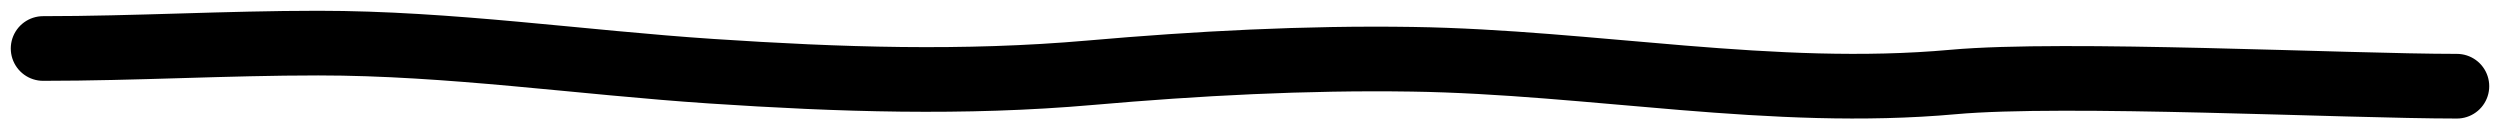
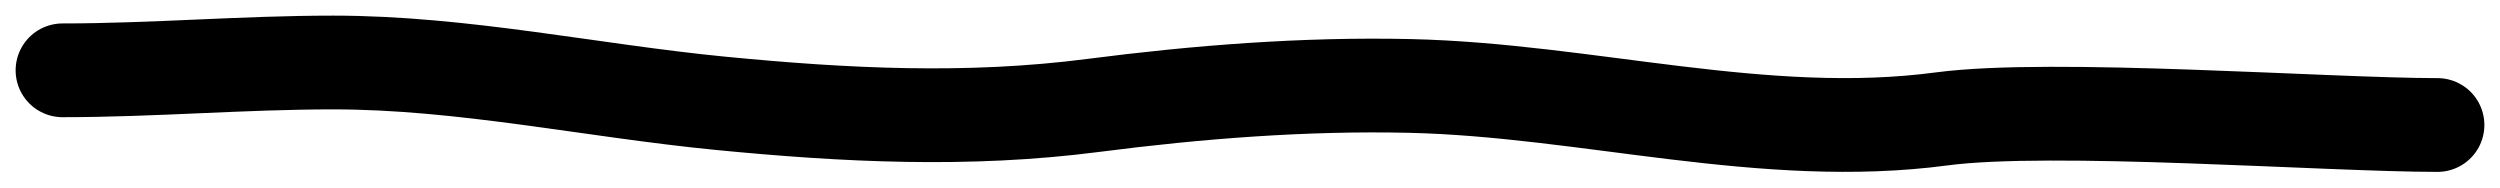
- <svg xmlns="http://www.w3.org/2000/svg" viewBox="0 0 58 3">
-   <path d="M1 1.125C3.13 1.125 5.257 1 7.382 1C10.439 1 13.467 1.451 16.516 1.653C19.469 1.848 22.348 1.946 25.301 1.687C27.764 1.471 30.294 1.337 32.764 1.375C36.948 1.439 41.124 2.281 45.316 1.902C47.9 1.669 54.407 2 57 2" stroke="currentColor" stroke-width="1.5" stroke-linecap="round" />
+ <svg xmlns="http://www.w3.org/2000/svg" viewBox="0 0 40 3" fill="none">
+   <path d="M1 1.125C2.445 1.125 3.889 1 5.331 1C7.405 1 9.46 1.451 11.529 1.653C13.533 1.848 15.486 1.946 17.49 1.687C19.161 1.471 20.878 1.337 22.554 1.375C25.393 1.439 28.227 2.281 31.071 1.902C32.825 1.669 37.24 2 39 2" stroke="currentColor" stroke-width="1.5" stroke-linecap="round" />
</svg>
